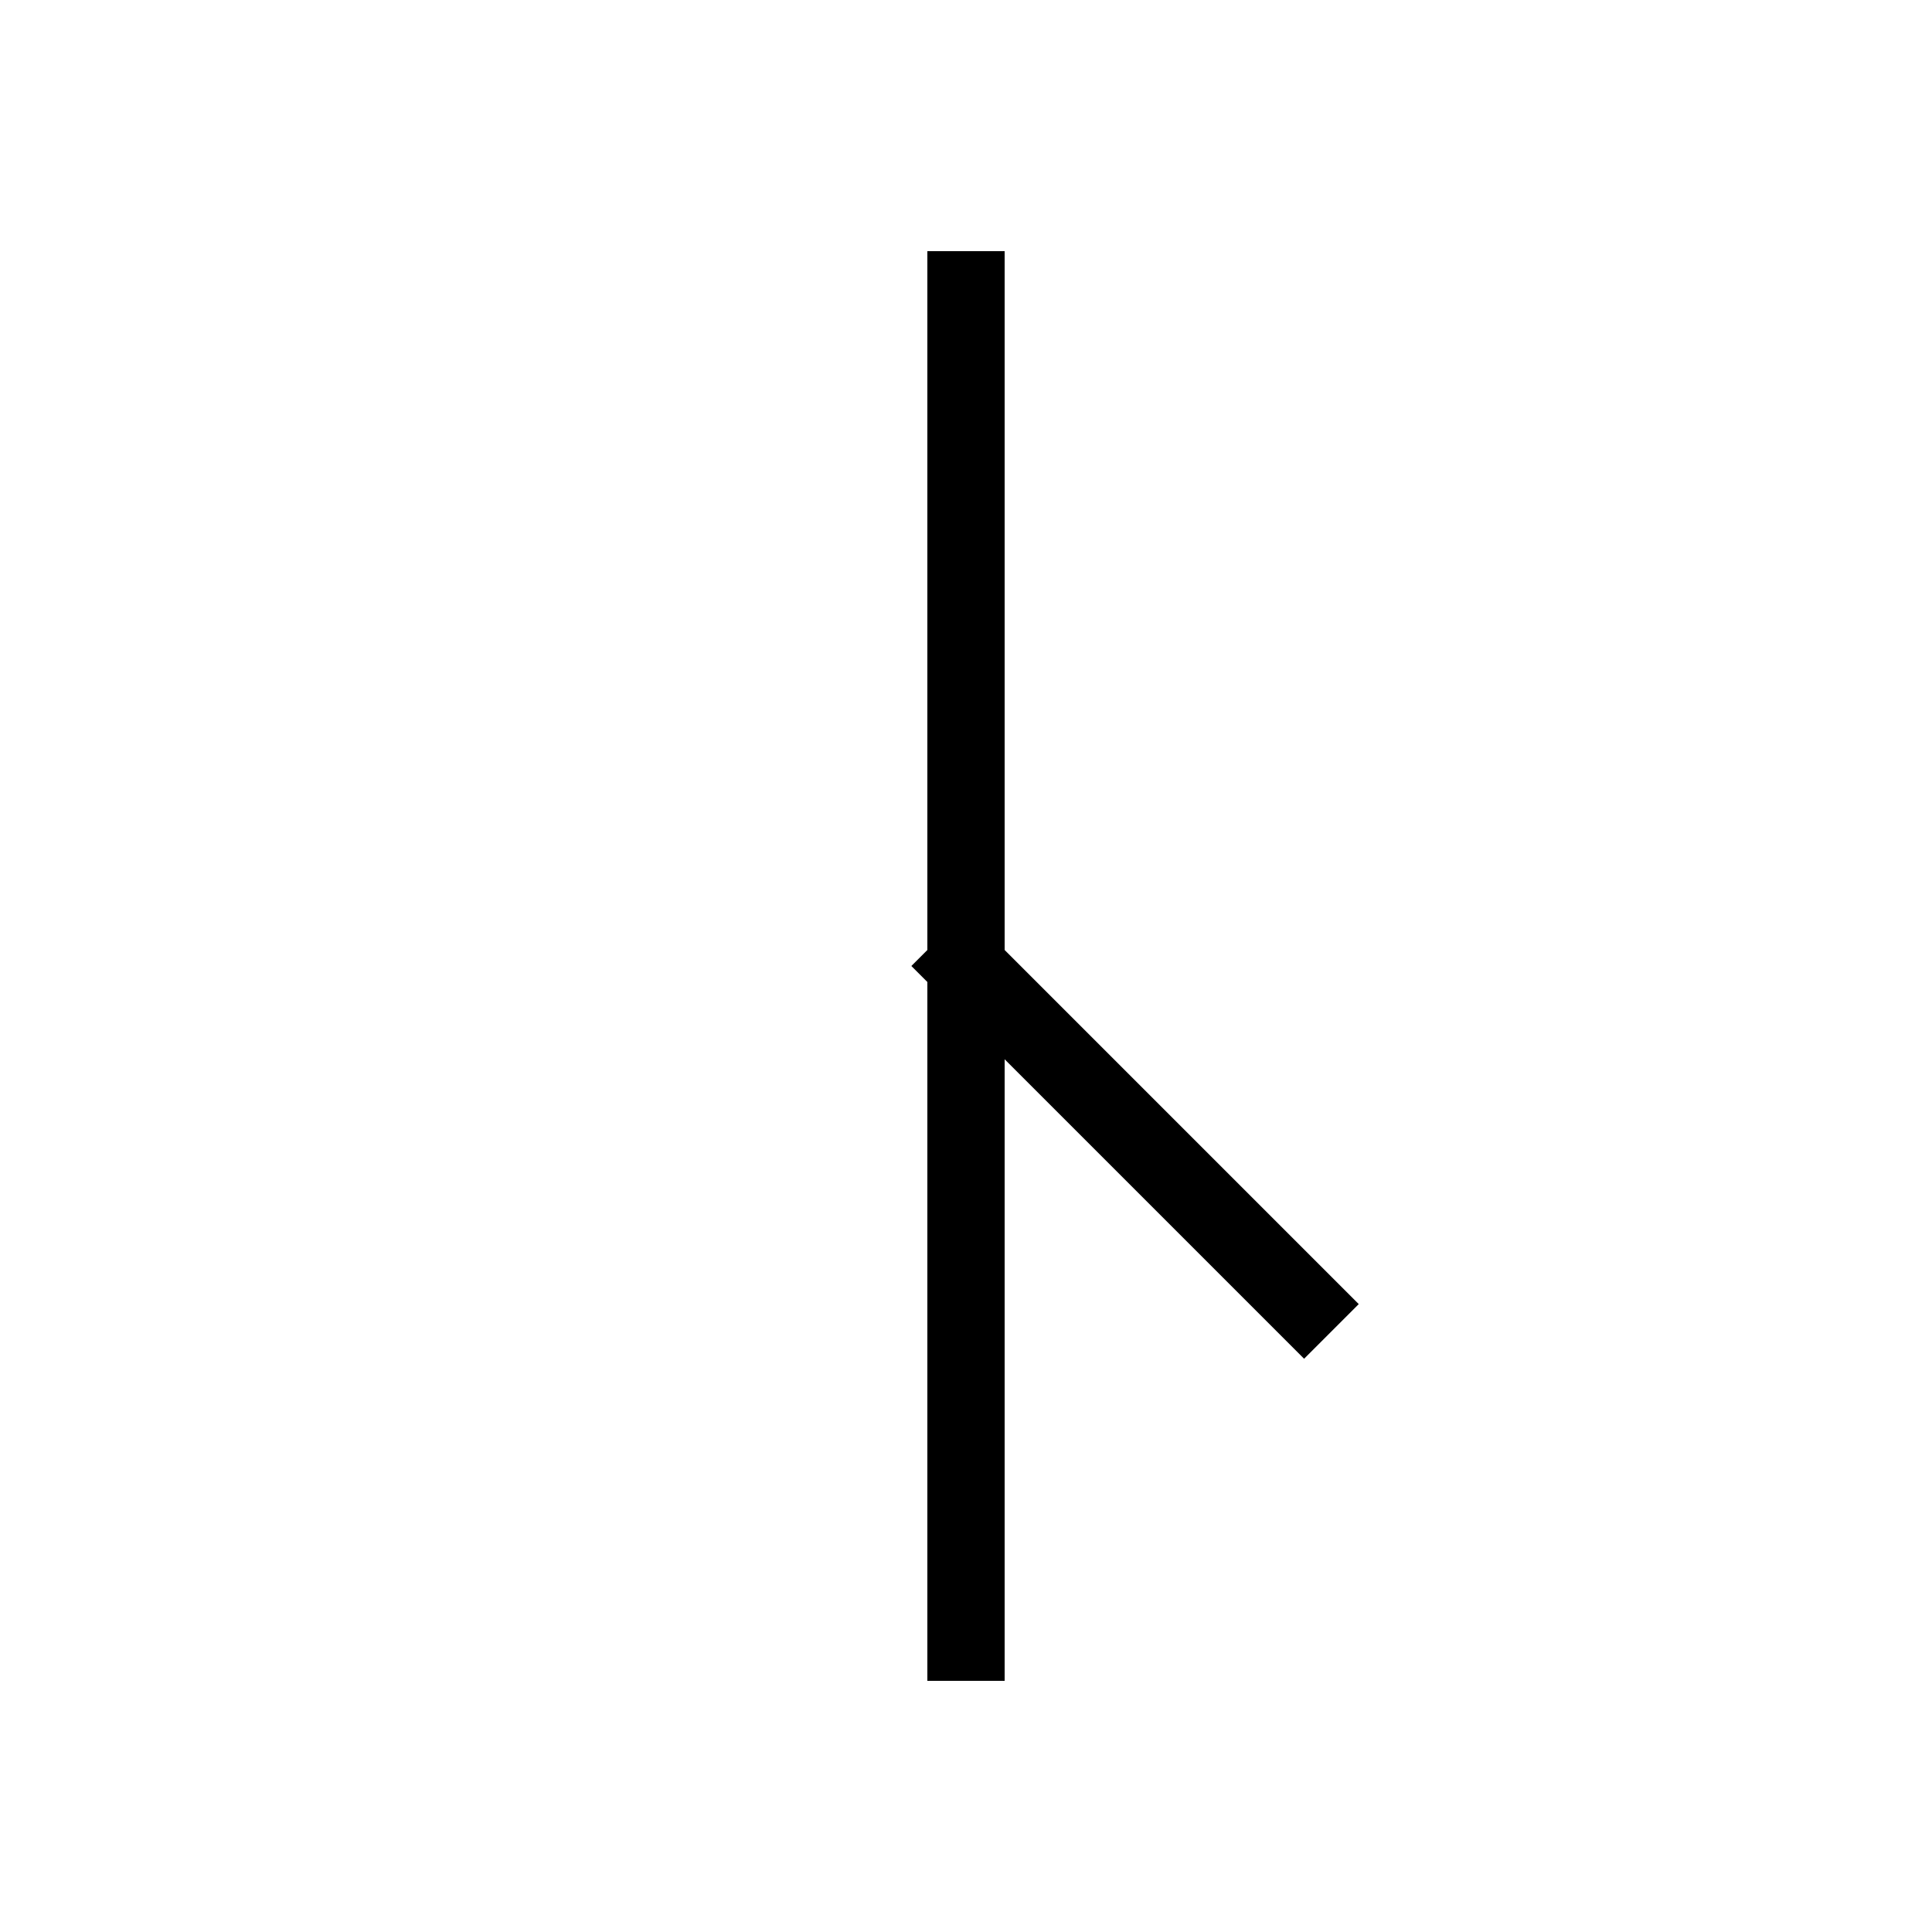
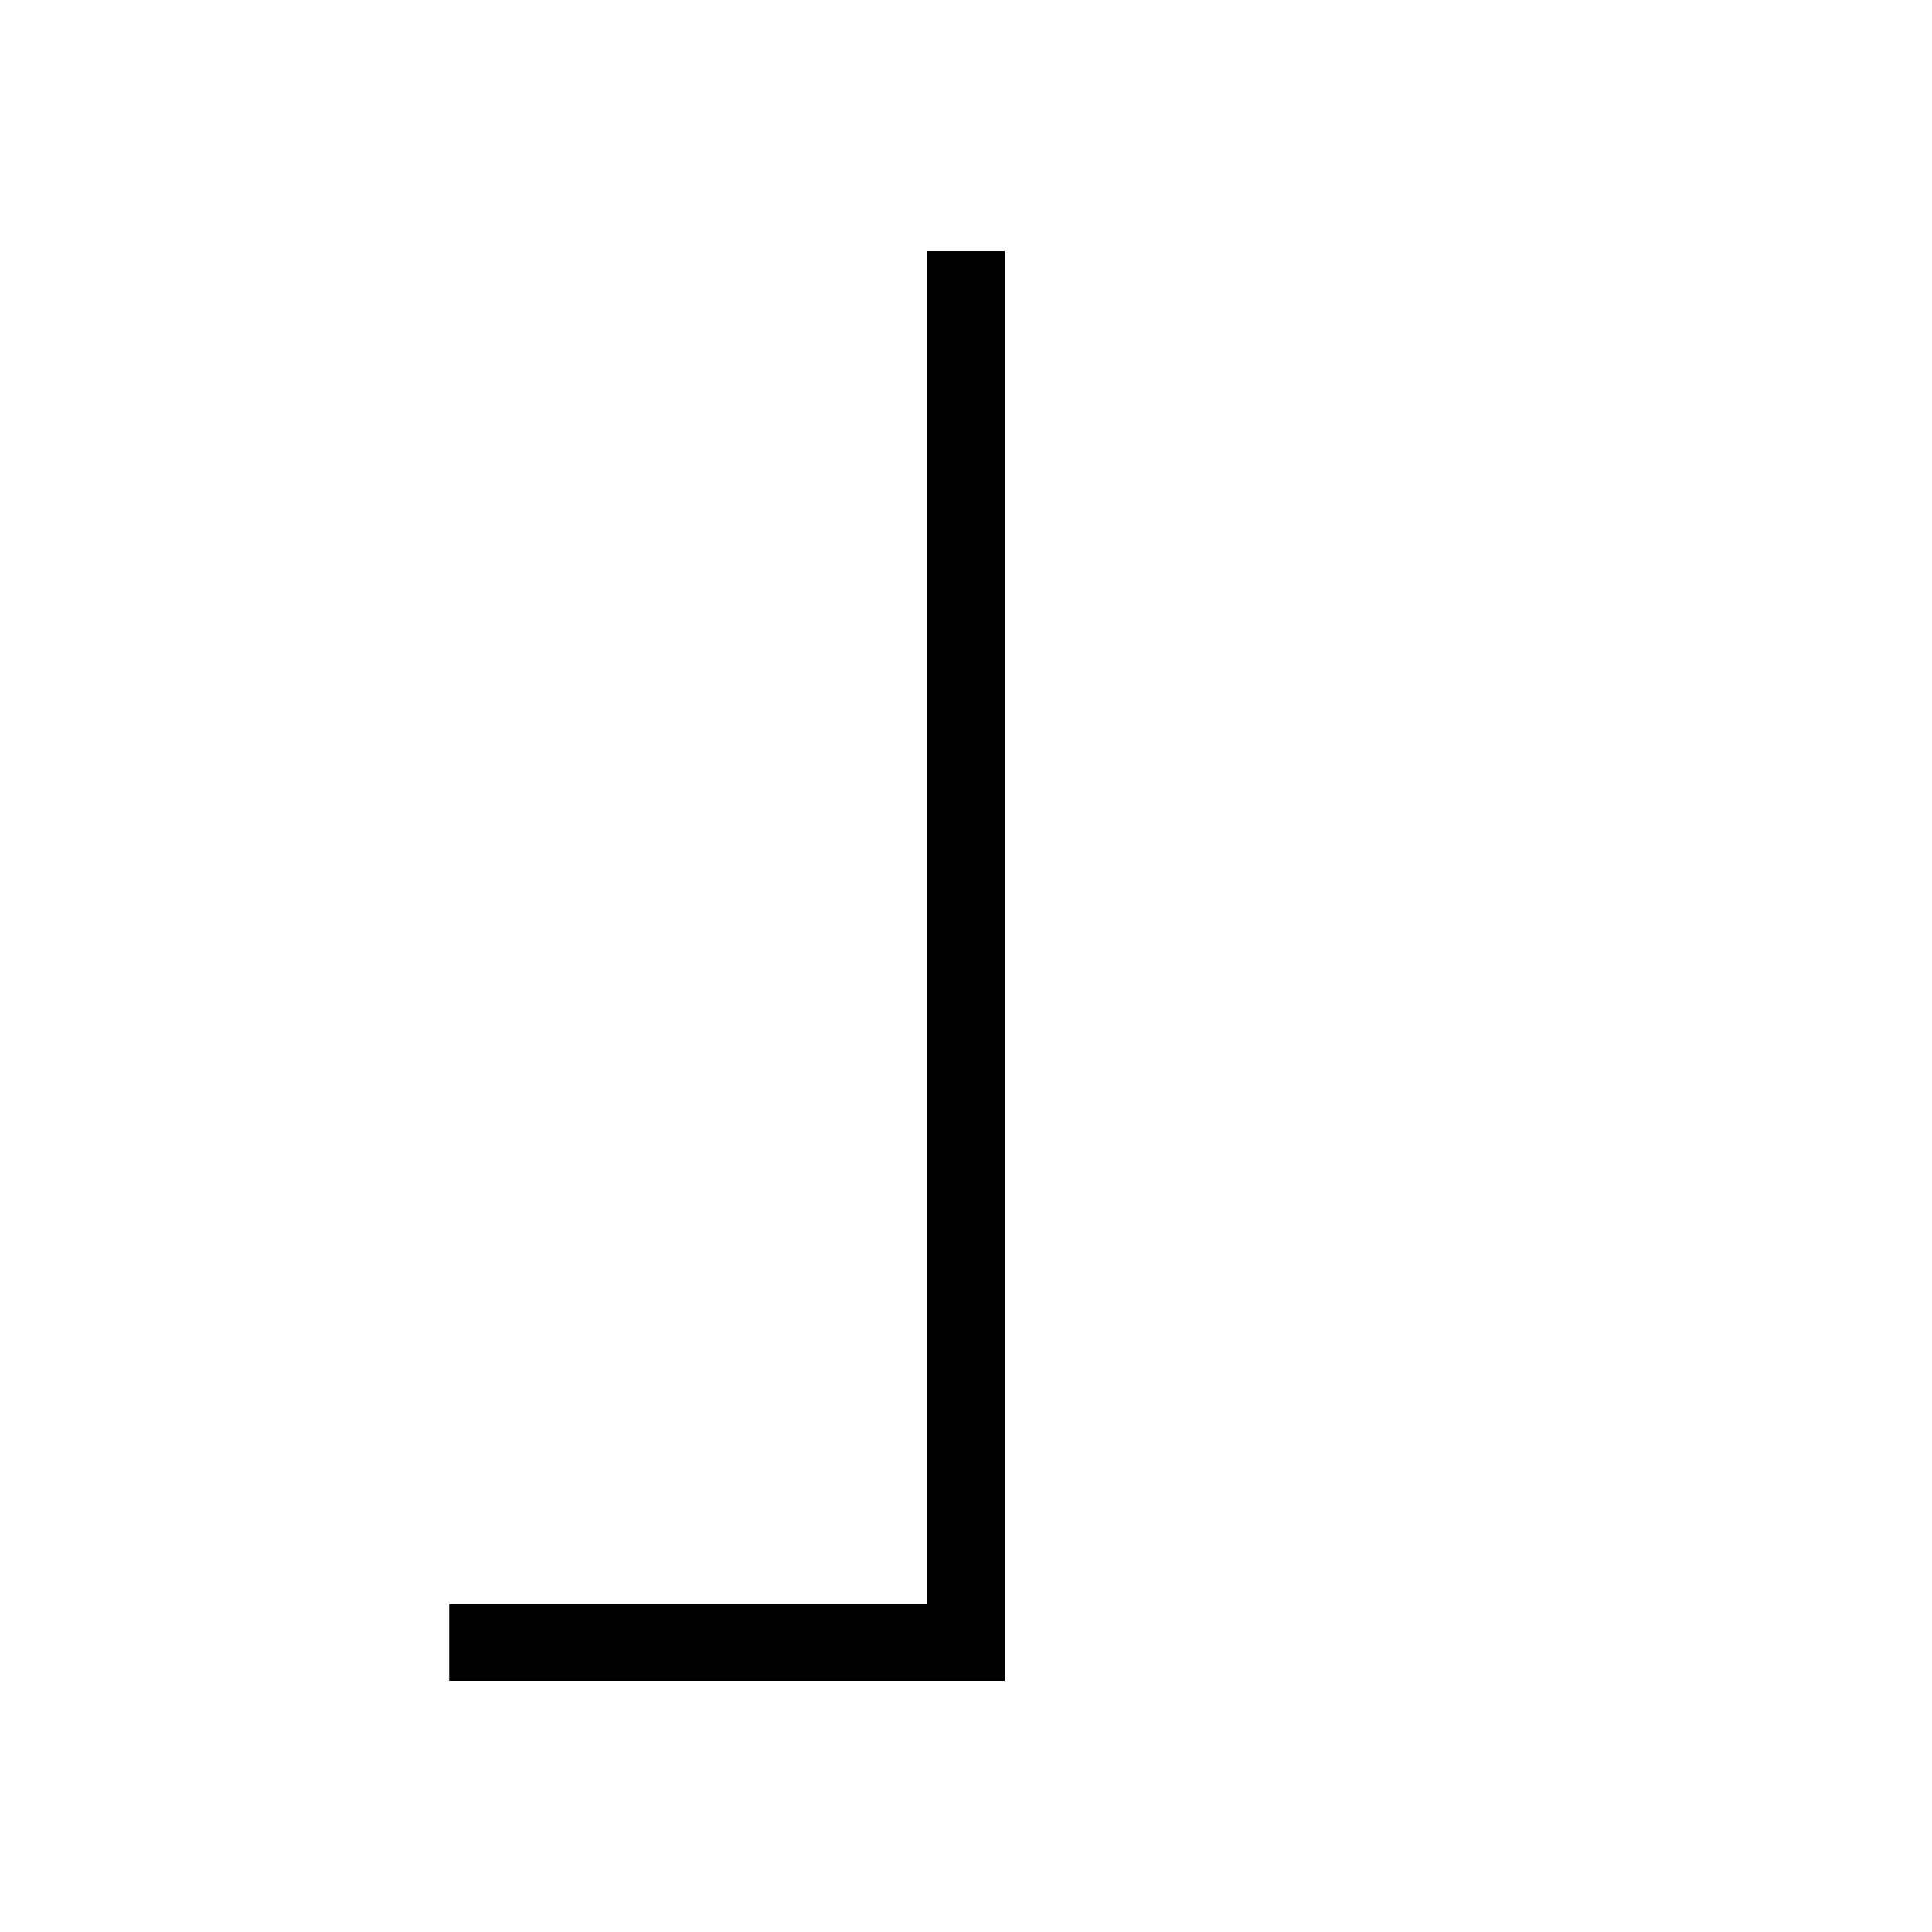
<svg xmlns="http://www.w3.org/2000/svg" viewBox="0 0 100 100" width="100" height="100">
  <line x1="50" y1="15" x2="50" y2="85" stroke="black" stroke-width="4" stroke-linecap="square" />
-   <line x1="50" y1="50" x2="67.5" y2="67.5" stroke="black" stroke-width="4" stroke-linecap="square" />
+   <line x1="50" y1="85" x2="25.25" y2="85" stroke="black" stroke-width="4" stroke-linecap="square" />
</svg>
